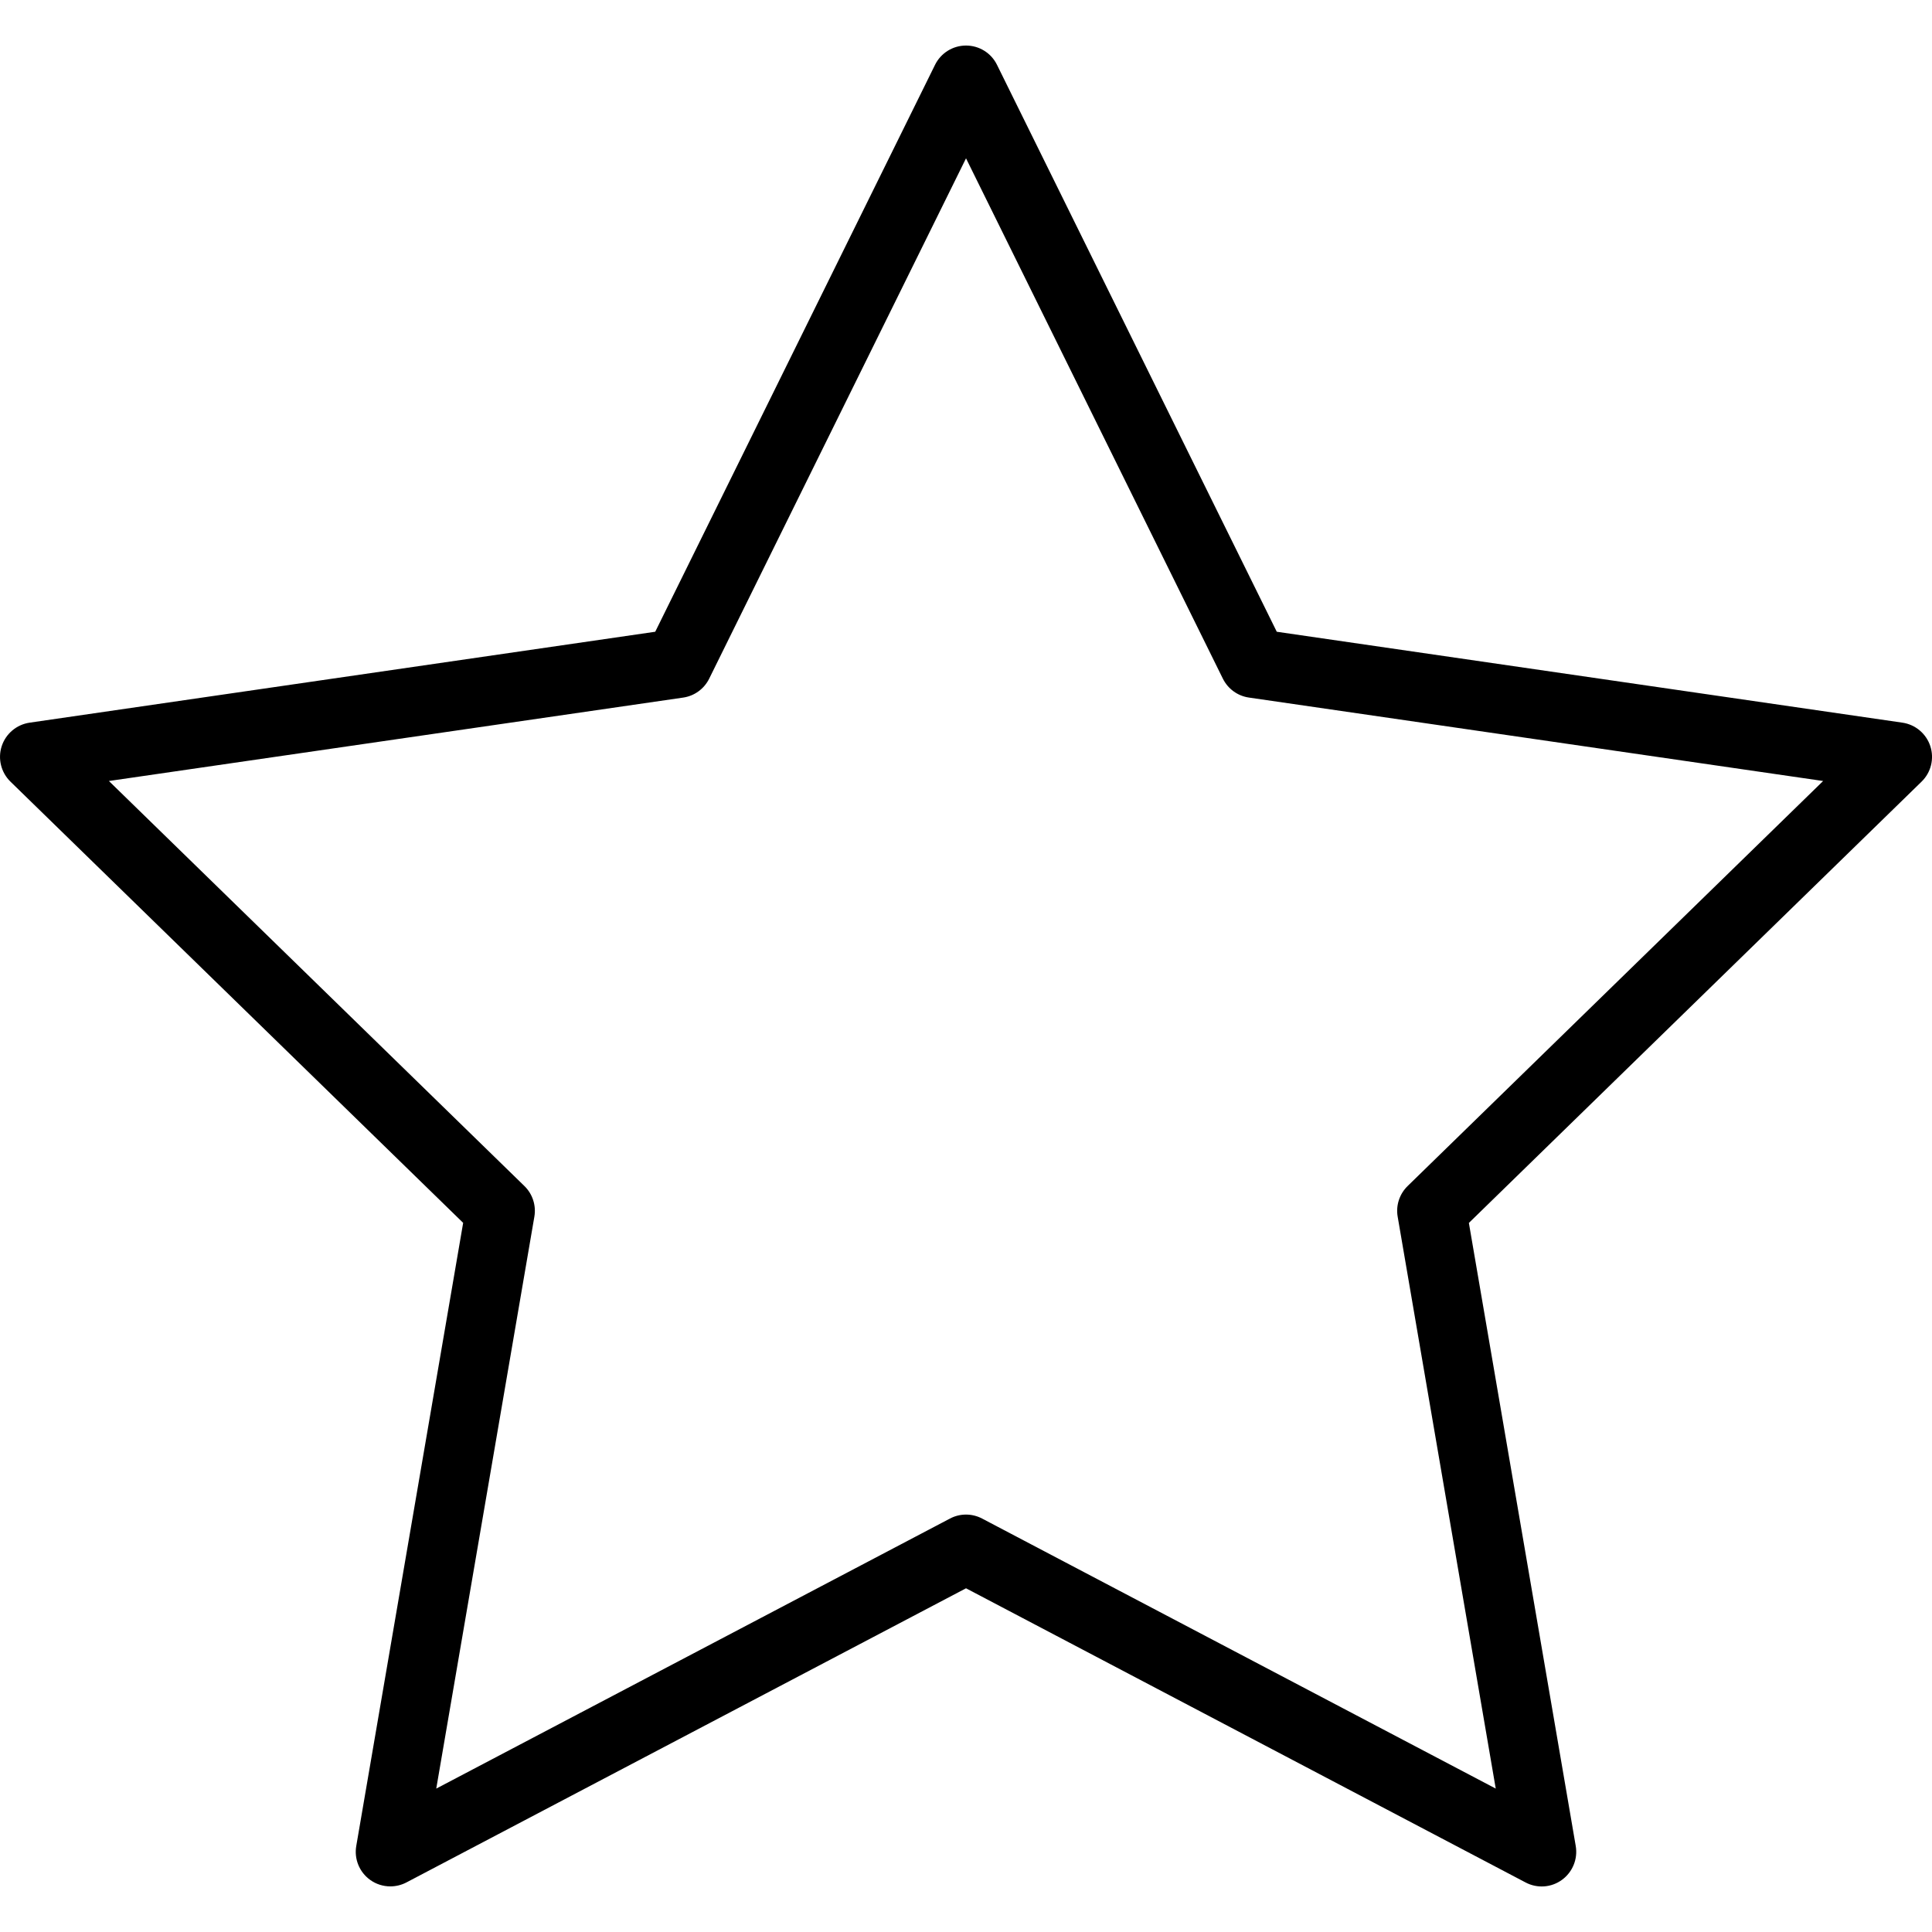
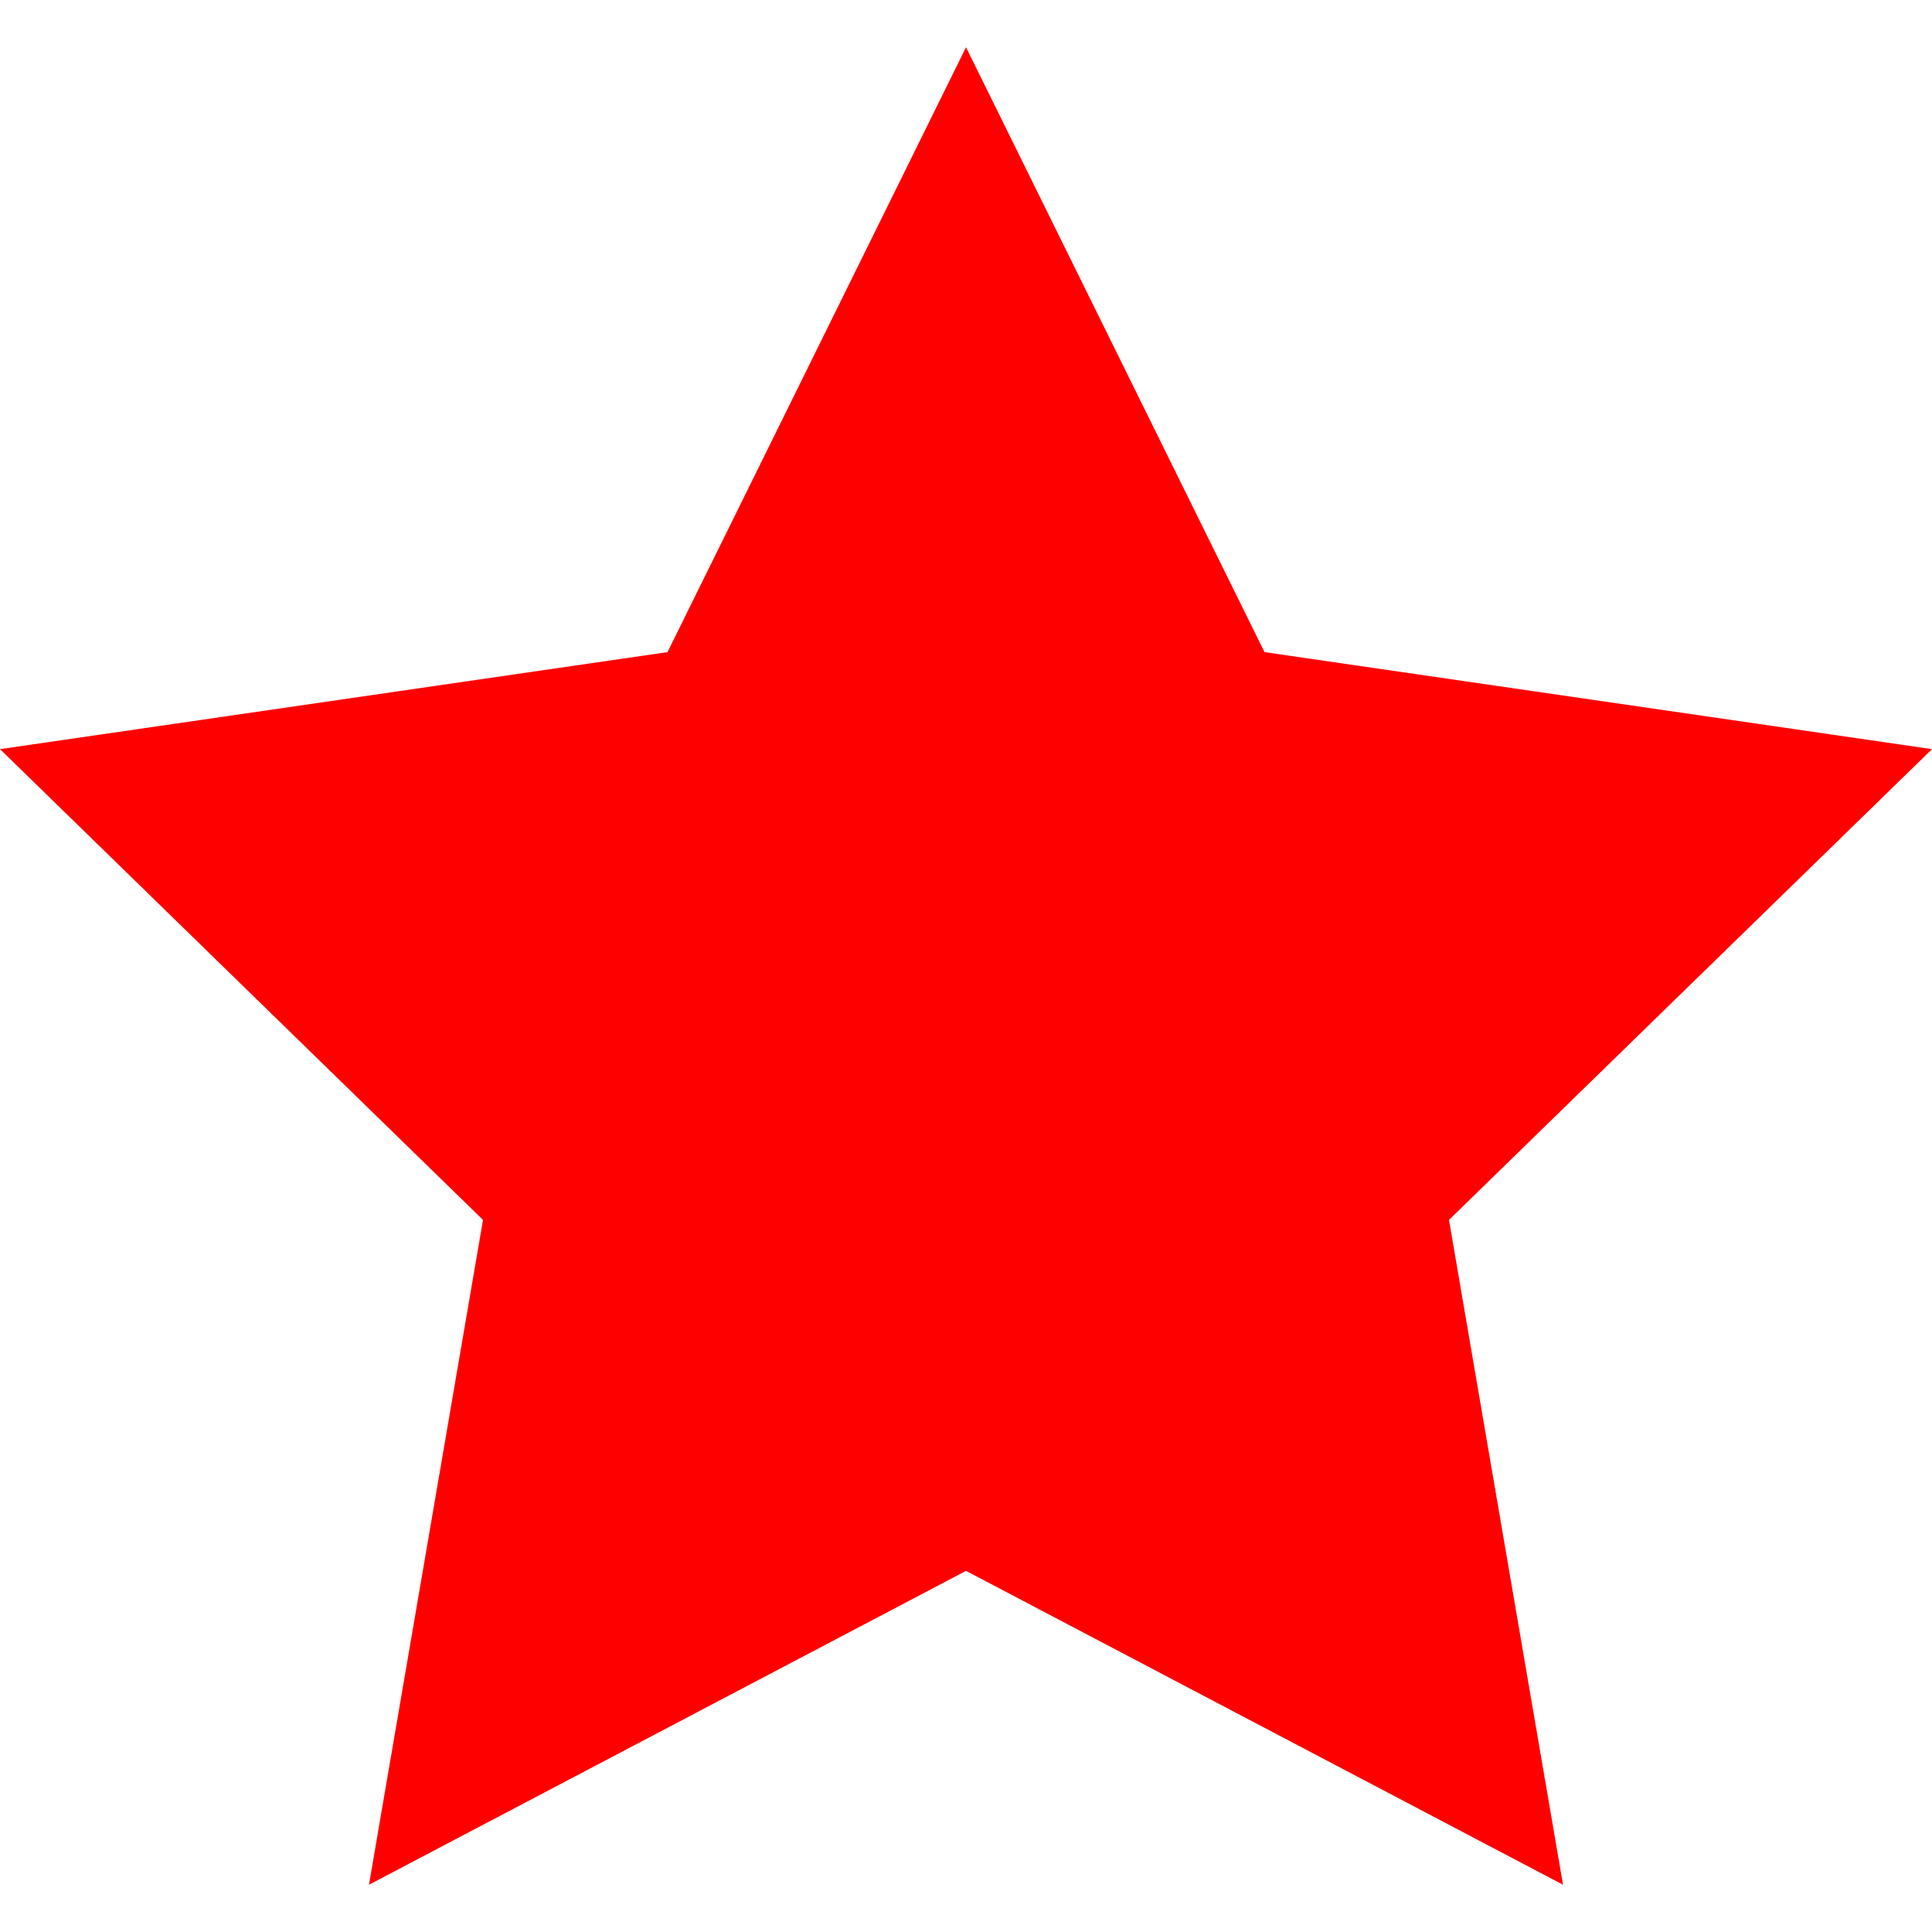
- <svg xmlns="http://www.w3.org/2000/svg" version="1.1" id="Capa_1" x="0px" y="0px" viewBox="0 0 55.867 55.867" style="enable-background:new 0 0 55.867 55.867;" xml:space="preserve">
-   <path d="M11.287,54.548c-0.207,0-0.414-0.064-0.588-0.191c-0.308-0.224-0.462-0.603-0.397-0.978l3.091-18.018L0.302,22.602  c-0.272-0.266-0.37-0.663-0.253-1.024c0.118-0.362,0.431-0.626,0.808-0.681l18.09-2.629l8.091-16.393  c0.168-0.342,0.516-0.558,0.896-0.558l0,0c0.381,0,0.729,0.216,0.896,0.558l8.09,16.393l18.091,2.629  c0.377,0.055,0.689,0.318,0.808,0.681c0.117,0.361,0.02,0.759-0.253,1.024L42.475,35.363l3.09,18.017  c0.064,0.375-0.09,0.754-0.397,0.978c-0.308,0.226-0.717,0.255-1.054,0.076l-16.18-8.506l-16.182,8.506  C11.606,54.51,11.446,54.548,11.287,54.548z M3.149,22.584l12.016,11.713c0.235,0.229,0.343,0.561,0.287,0.885L12.615,51.72  l14.854-7.808c0.291-0.154,0.638-0.154,0.931,0l14.852,7.808l-2.836-16.538c-0.056-0.324,0.052-0.655,0.287-0.885l12.016-11.713  l-16.605-2.413c-0.326-0.047-0.607-0.252-0.753-0.547L27.934,4.578l-7.427,15.047c-0.146,0.295-0.427,0.5-0.753,0.547L3.149,22.584z  " />
+ <svg xmlns="http://www.w3.org/2000/svg" version="1.1" id="Capa_1" x="0px" y="0px" viewBox="0 0 53.867 53.867" style="enable-background:new 0 0 53.867 53.867;" xml:space="preserve" width="512px" height="512px" class="">
  <g>
- </g>
-   <g>
- </g>
-   <g>
- </g>
-   <g>
- </g>
-   <g>
- </g>
-   <g>
- </g>
-   <g>
- </g>
-   <g>
- </g>
-   <g>
- </g>
-   <g>
- </g>
-   <g>
- </g>
-   <g>
- </g>
-   <g>
- </g>
-   <g>
- </g>
-   <g>
- </g>
+     <g>
+       <polygon points="26.934,1.318 35.256,18.182 53.867,20.887 40.4,34.013 43.579,52.549 26.934,43.798   10.288,52.549 13.467,34.013 0,20.887 18.611,18.182 " data-original="#25A1C2" class="active-path" data-old_color="#25A1C2" fill="#FF0000" />
+     </g>
+   </g>
</svg>
